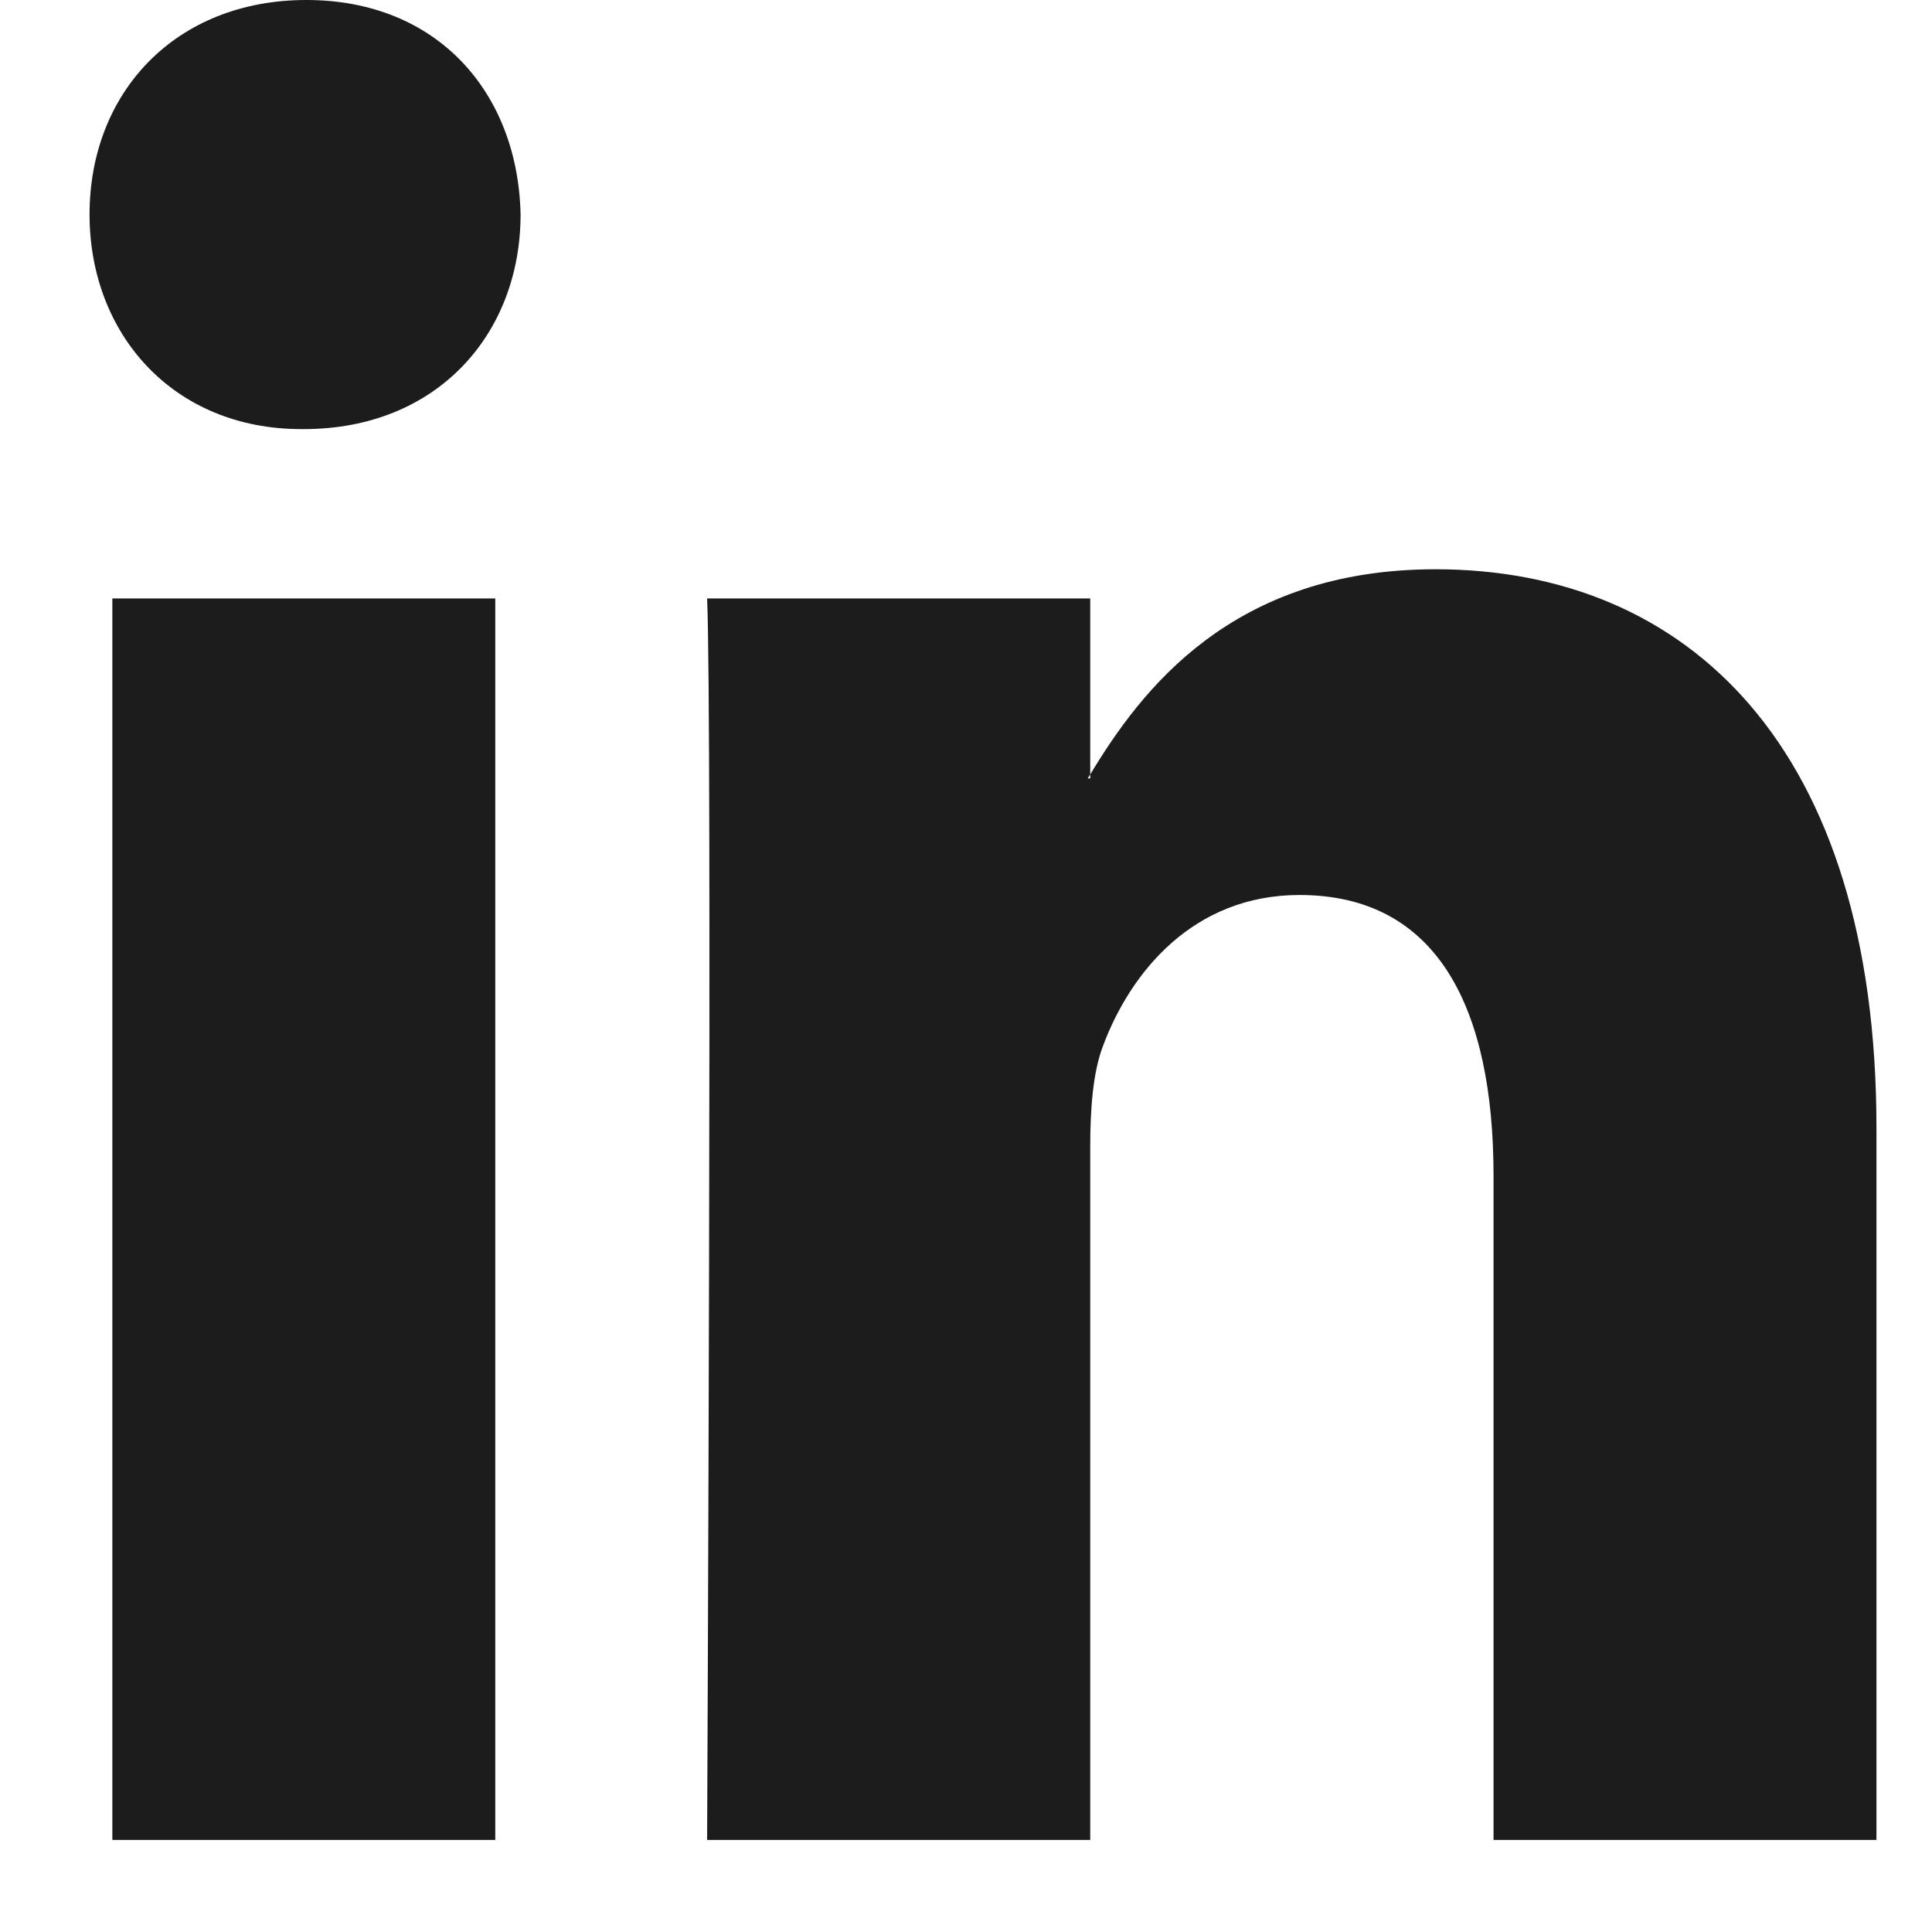
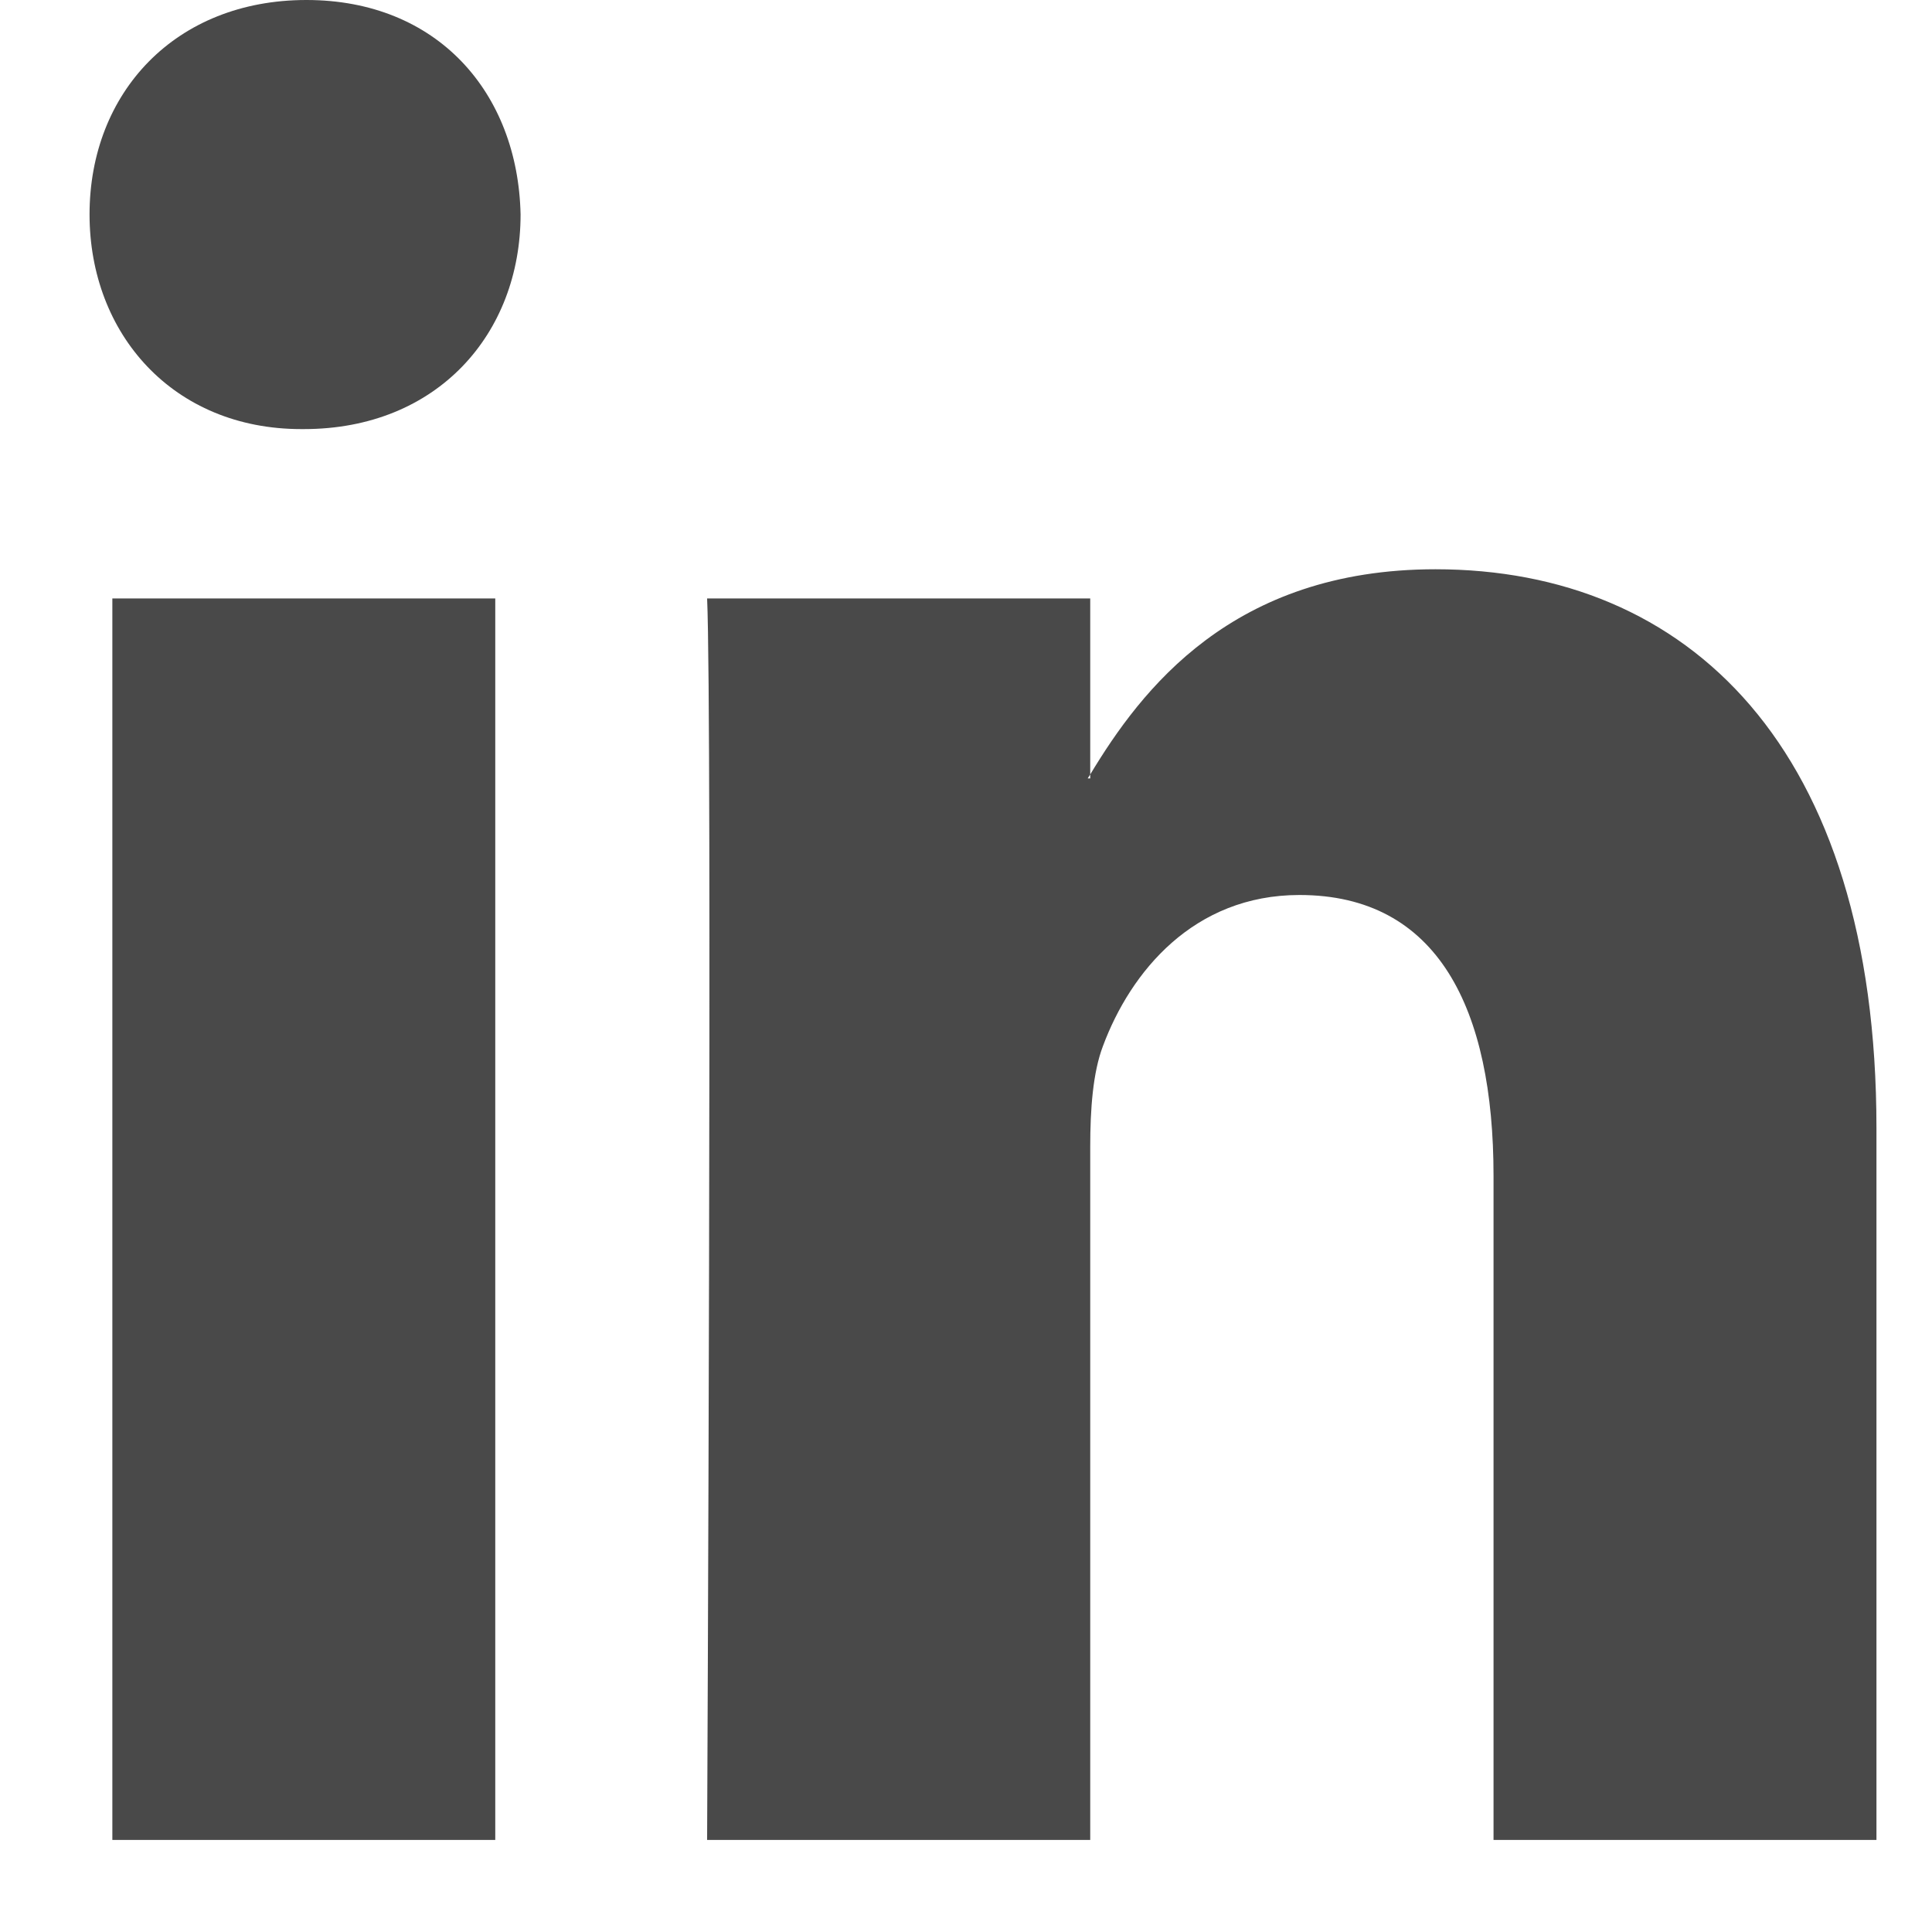
<svg xmlns="http://www.w3.org/2000/svg" width="20px" height="20px">
-   <path fill-rule="evenodd" fill="rgb(28, 28, 28)" d="M19.425,11.678 L19.425,19.047 L15.461,19.047 L15.461,12.172 C15.461,10.444 14.887,9.265 13.452,9.265 C12.356,9.265 11.704,10.060 11.418,10.828 C11.313,11.103 11.286,11.485 11.286,11.870 L11.286,19.047 L7.320,19.047 C7.320,19.047 7.374,7.402 7.320,6.195 L11.286,6.195 L11.286,8.017 C11.278,8.031 11.267,8.045 11.260,8.058 L11.286,8.058 L11.286,8.017 C11.813,7.143 12.754,5.893 14.860,5.893 C17.469,5.893 19.425,7.730 19.425,11.678 ZM3.172,0.000 C1.815,0.000 0.927,0.959 0.927,2.220 C0.927,3.454 1.789,4.442 3.119,4.442 L3.145,4.442 C4.528,4.442 5.389,3.454 5.389,2.220 C5.362,0.959 4.528,0.000 3.172,0.000 ZM1.163,19.047 L5.127,19.047 L5.127,6.195 L1.163,6.195 L1.163,19.047 Z" />
+   <path fill-rule="evenodd" fill="#494949" d="M19.425,11.678 L19.425,19.047 L15.461,19.047 L15.461,12.172 C15.461,10.444 14.887,9.265 13.452,9.265 C12.356,9.265 11.704,10.060 11.418,10.828 C11.313,11.103 11.286,11.485 11.286,11.870 L11.286,19.047 L7.320,19.047 C7.320,19.047 7.374,7.402 7.320,6.195 L11.286,6.195 L11.286,8.017 C11.278,8.031 11.267,8.045 11.260,8.058 L11.286,8.058 L11.286,8.017 C11.813,7.143 12.754,5.893 14.860,5.893 C17.469,5.893 19.425,7.730 19.425,11.678 ZM3.172,0.000 C1.815,0.000 0.927,0.959 0.927,2.220 C0.927,3.454 1.789,4.442 3.119,4.442 L3.145,4.442 C4.528,4.442 5.389,3.454 5.389,2.220 C5.362,0.959 4.528,0.000 3.172,0.000 ZM1.163,19.047 L5.127,19.047 L5.127,6.195 L1.163,6.195 L1.163,19.047 Z" />
</svg>
